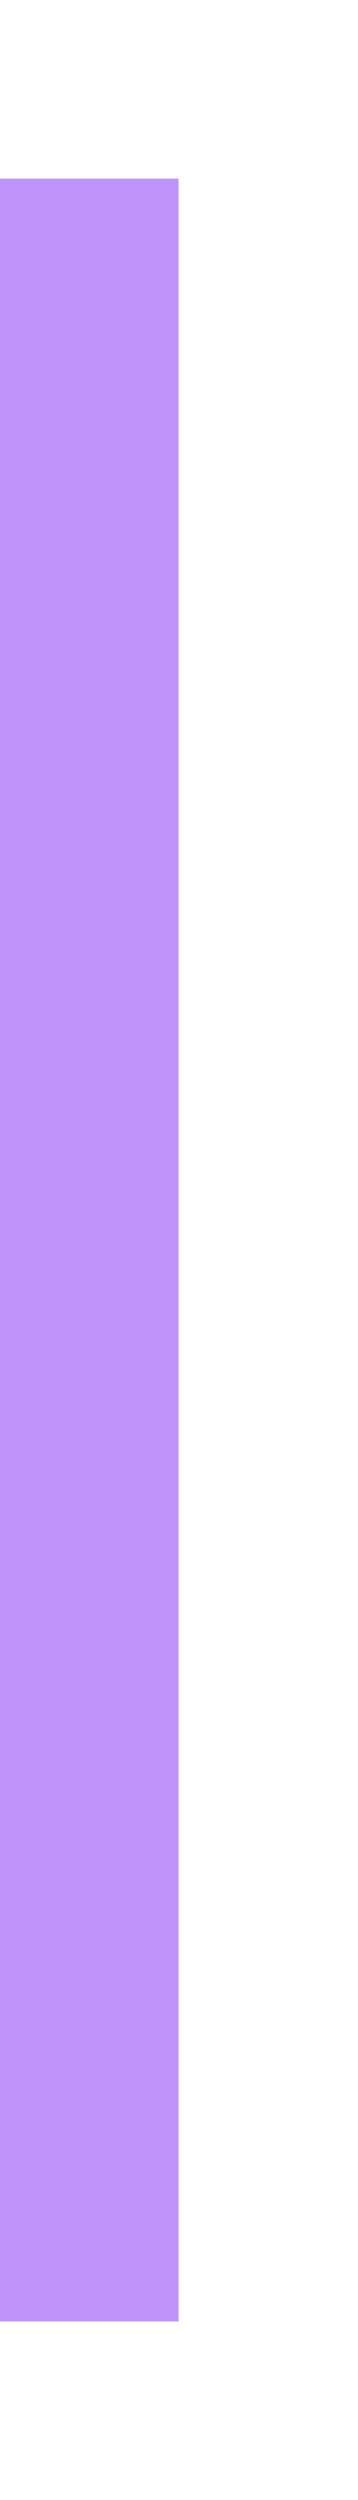
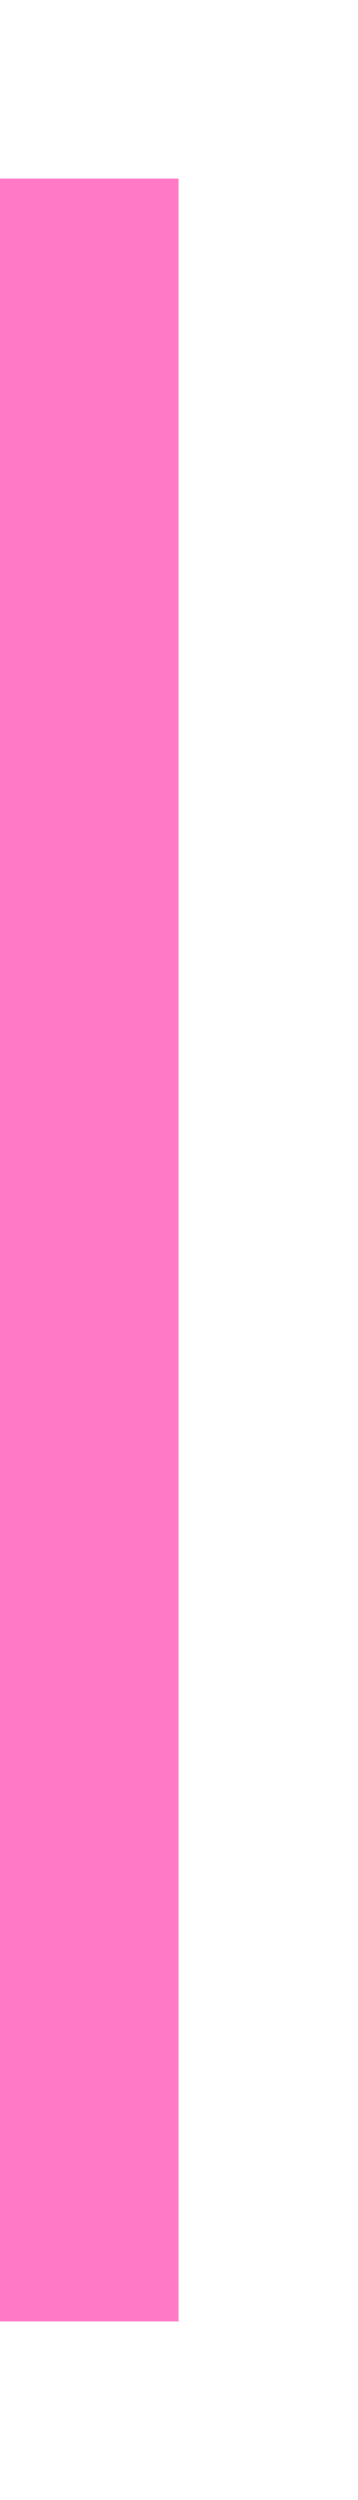
<svg xmlns="http://www.w3.org/2000/svg" xmlns:ns1="http://www.openswatchbook.org/uri/2009/osb" style="display:inline;enable-background:new" version="1.0" id="svg11300" height="28" width="4">
  <defs id="defs3">
    <linearGradient ns1:paint="solid" id="selected_bg_color">
      <stop id="stop4137" offset="0" style="stop-color:#5294e2;stop-opacity:1;" />
    </linearGradient>
  </defs>
  <g transform="translate(0,-272)" id="layer1" style="display:inline">
-     <rect transform="rotate(90)" y="-2" x="274" height="2" width="24" id="rect4270-9" style="opacity:1;fill:#bd93f9;fill-opacity:1;stroke:none" />
+     <rect transform="rotate(90)" y="-2" x="274" height="2" width="24" id="rect4270-9" style="opacity:1;fill:#ff79c6;fill-opacity:1;stroke:none" />
  </g>
</svg>
